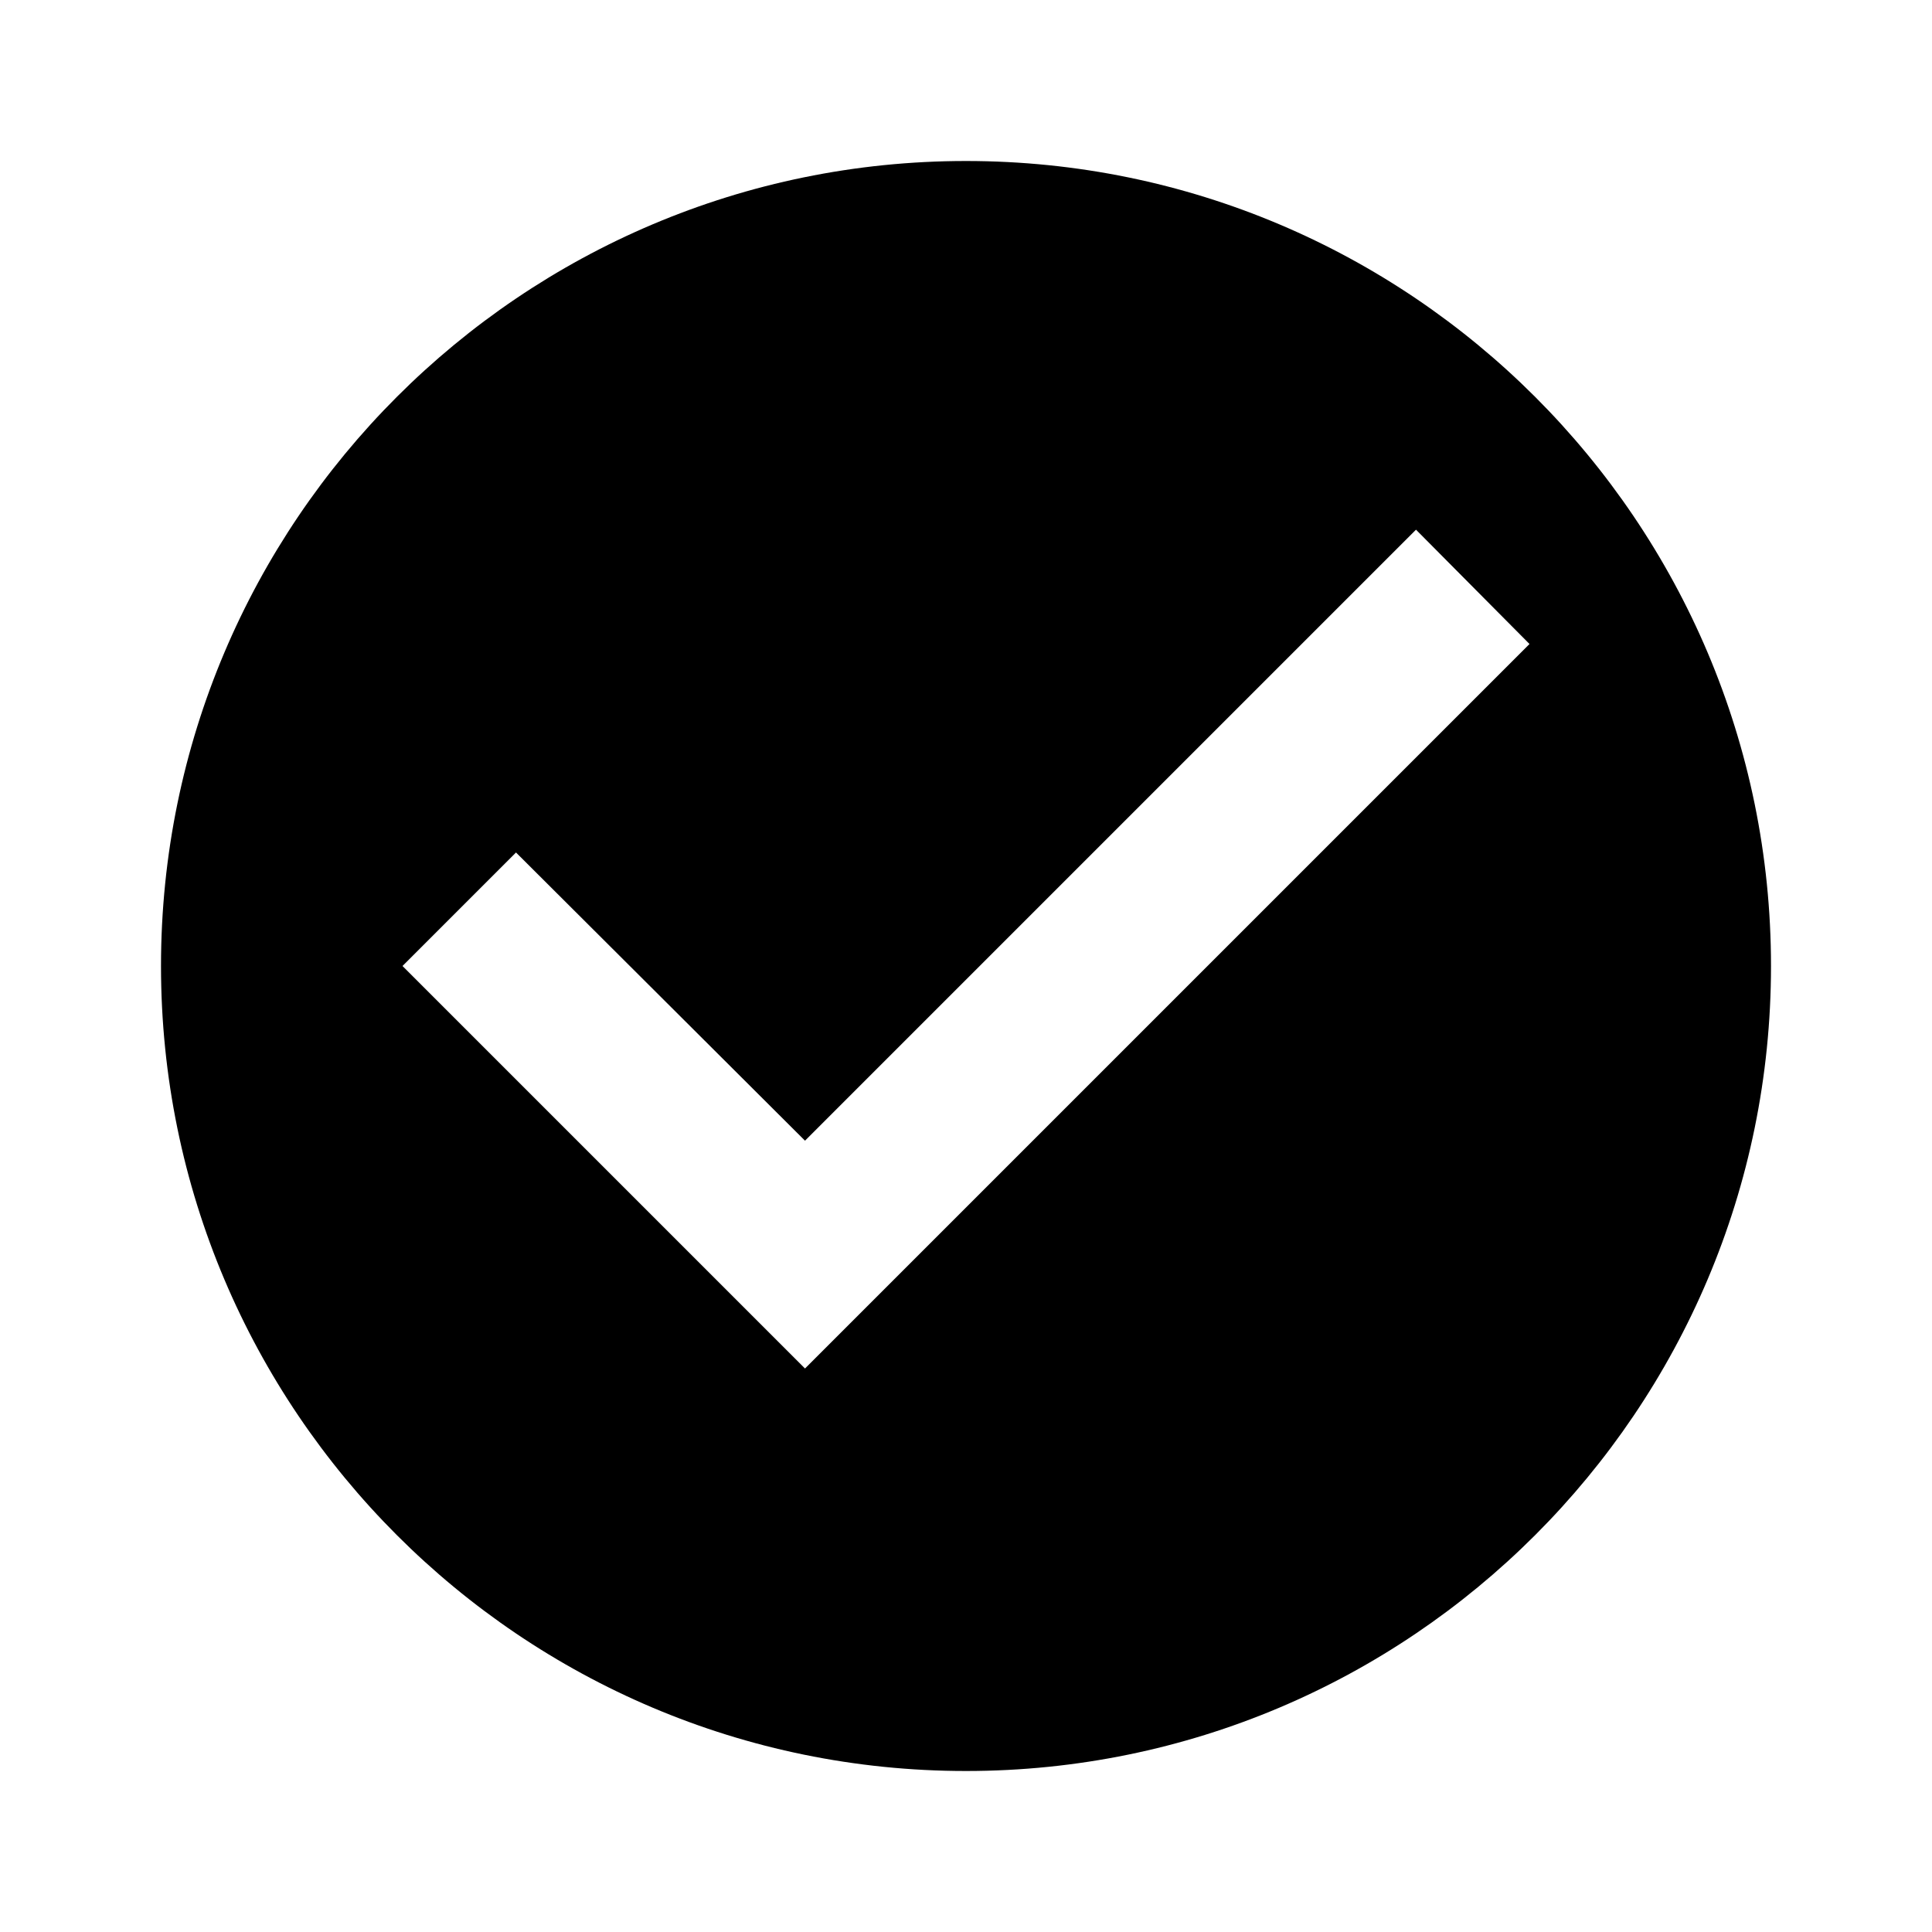
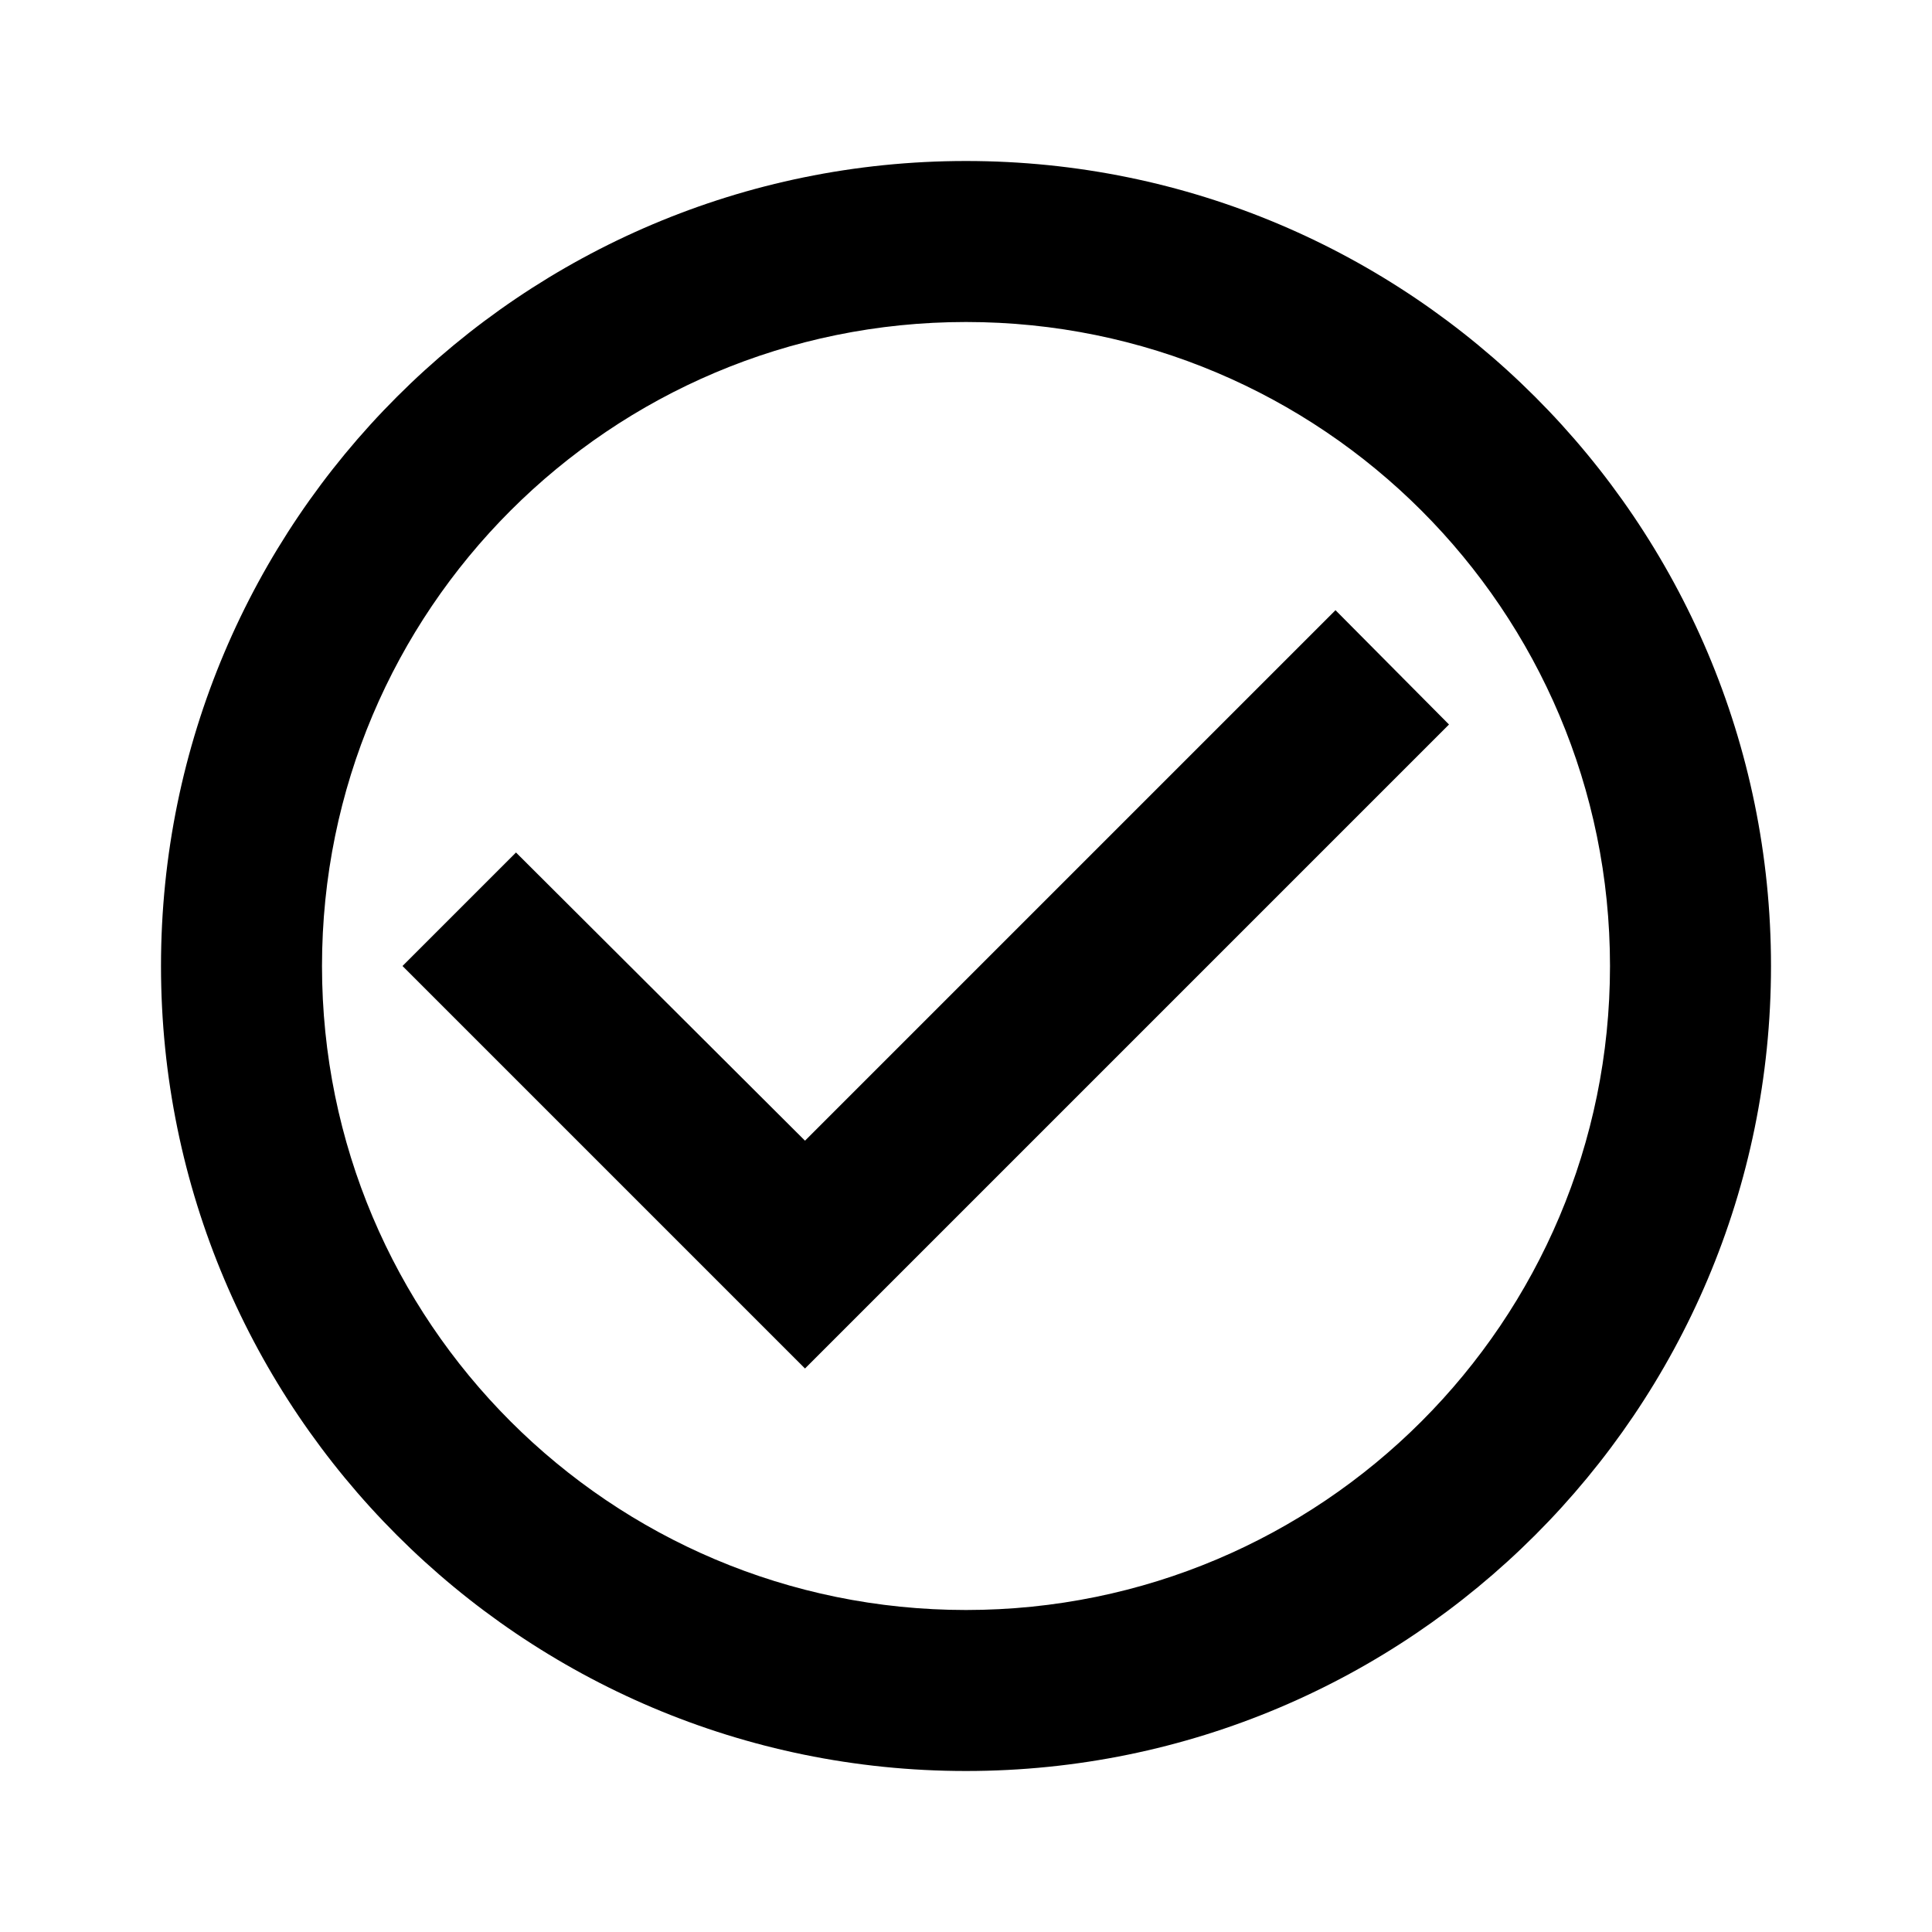
<svg xmlns="http://www.w3.org/2000/svg" height="24px" viewBox="0 0 24 24" width="24px" fill="#000000">
-   <path d="M0 0h24v24H0z" fill="none" />
-   <path d="M12 2C6.48 2 2 6.48 2 12s4.48 10 10 10 10-4.48 10-10S17.52 2 12 2zm-2 15-5-5 1.41-1.41L10 14.17l7.59-7.59L19 8l-9 9z" />
+   <path d="M0 0h24v24H0V0zm0 0h24v24H0V0z" fill="none" />
+   <path d="M16.59 7.58L10 14.17l-3.59-3.58L5 12l5 5 8-8zM12 2C6.48 2 2 6.48 2 12s4.48 10 10 10 10-4.48 10-10S17.52 2 12 2zm0 18c-4.42 0-8-3.58-8-8s3.58-8 8-8 8 3.58 8 8-3.58 8-8 8z" />
</svg>
